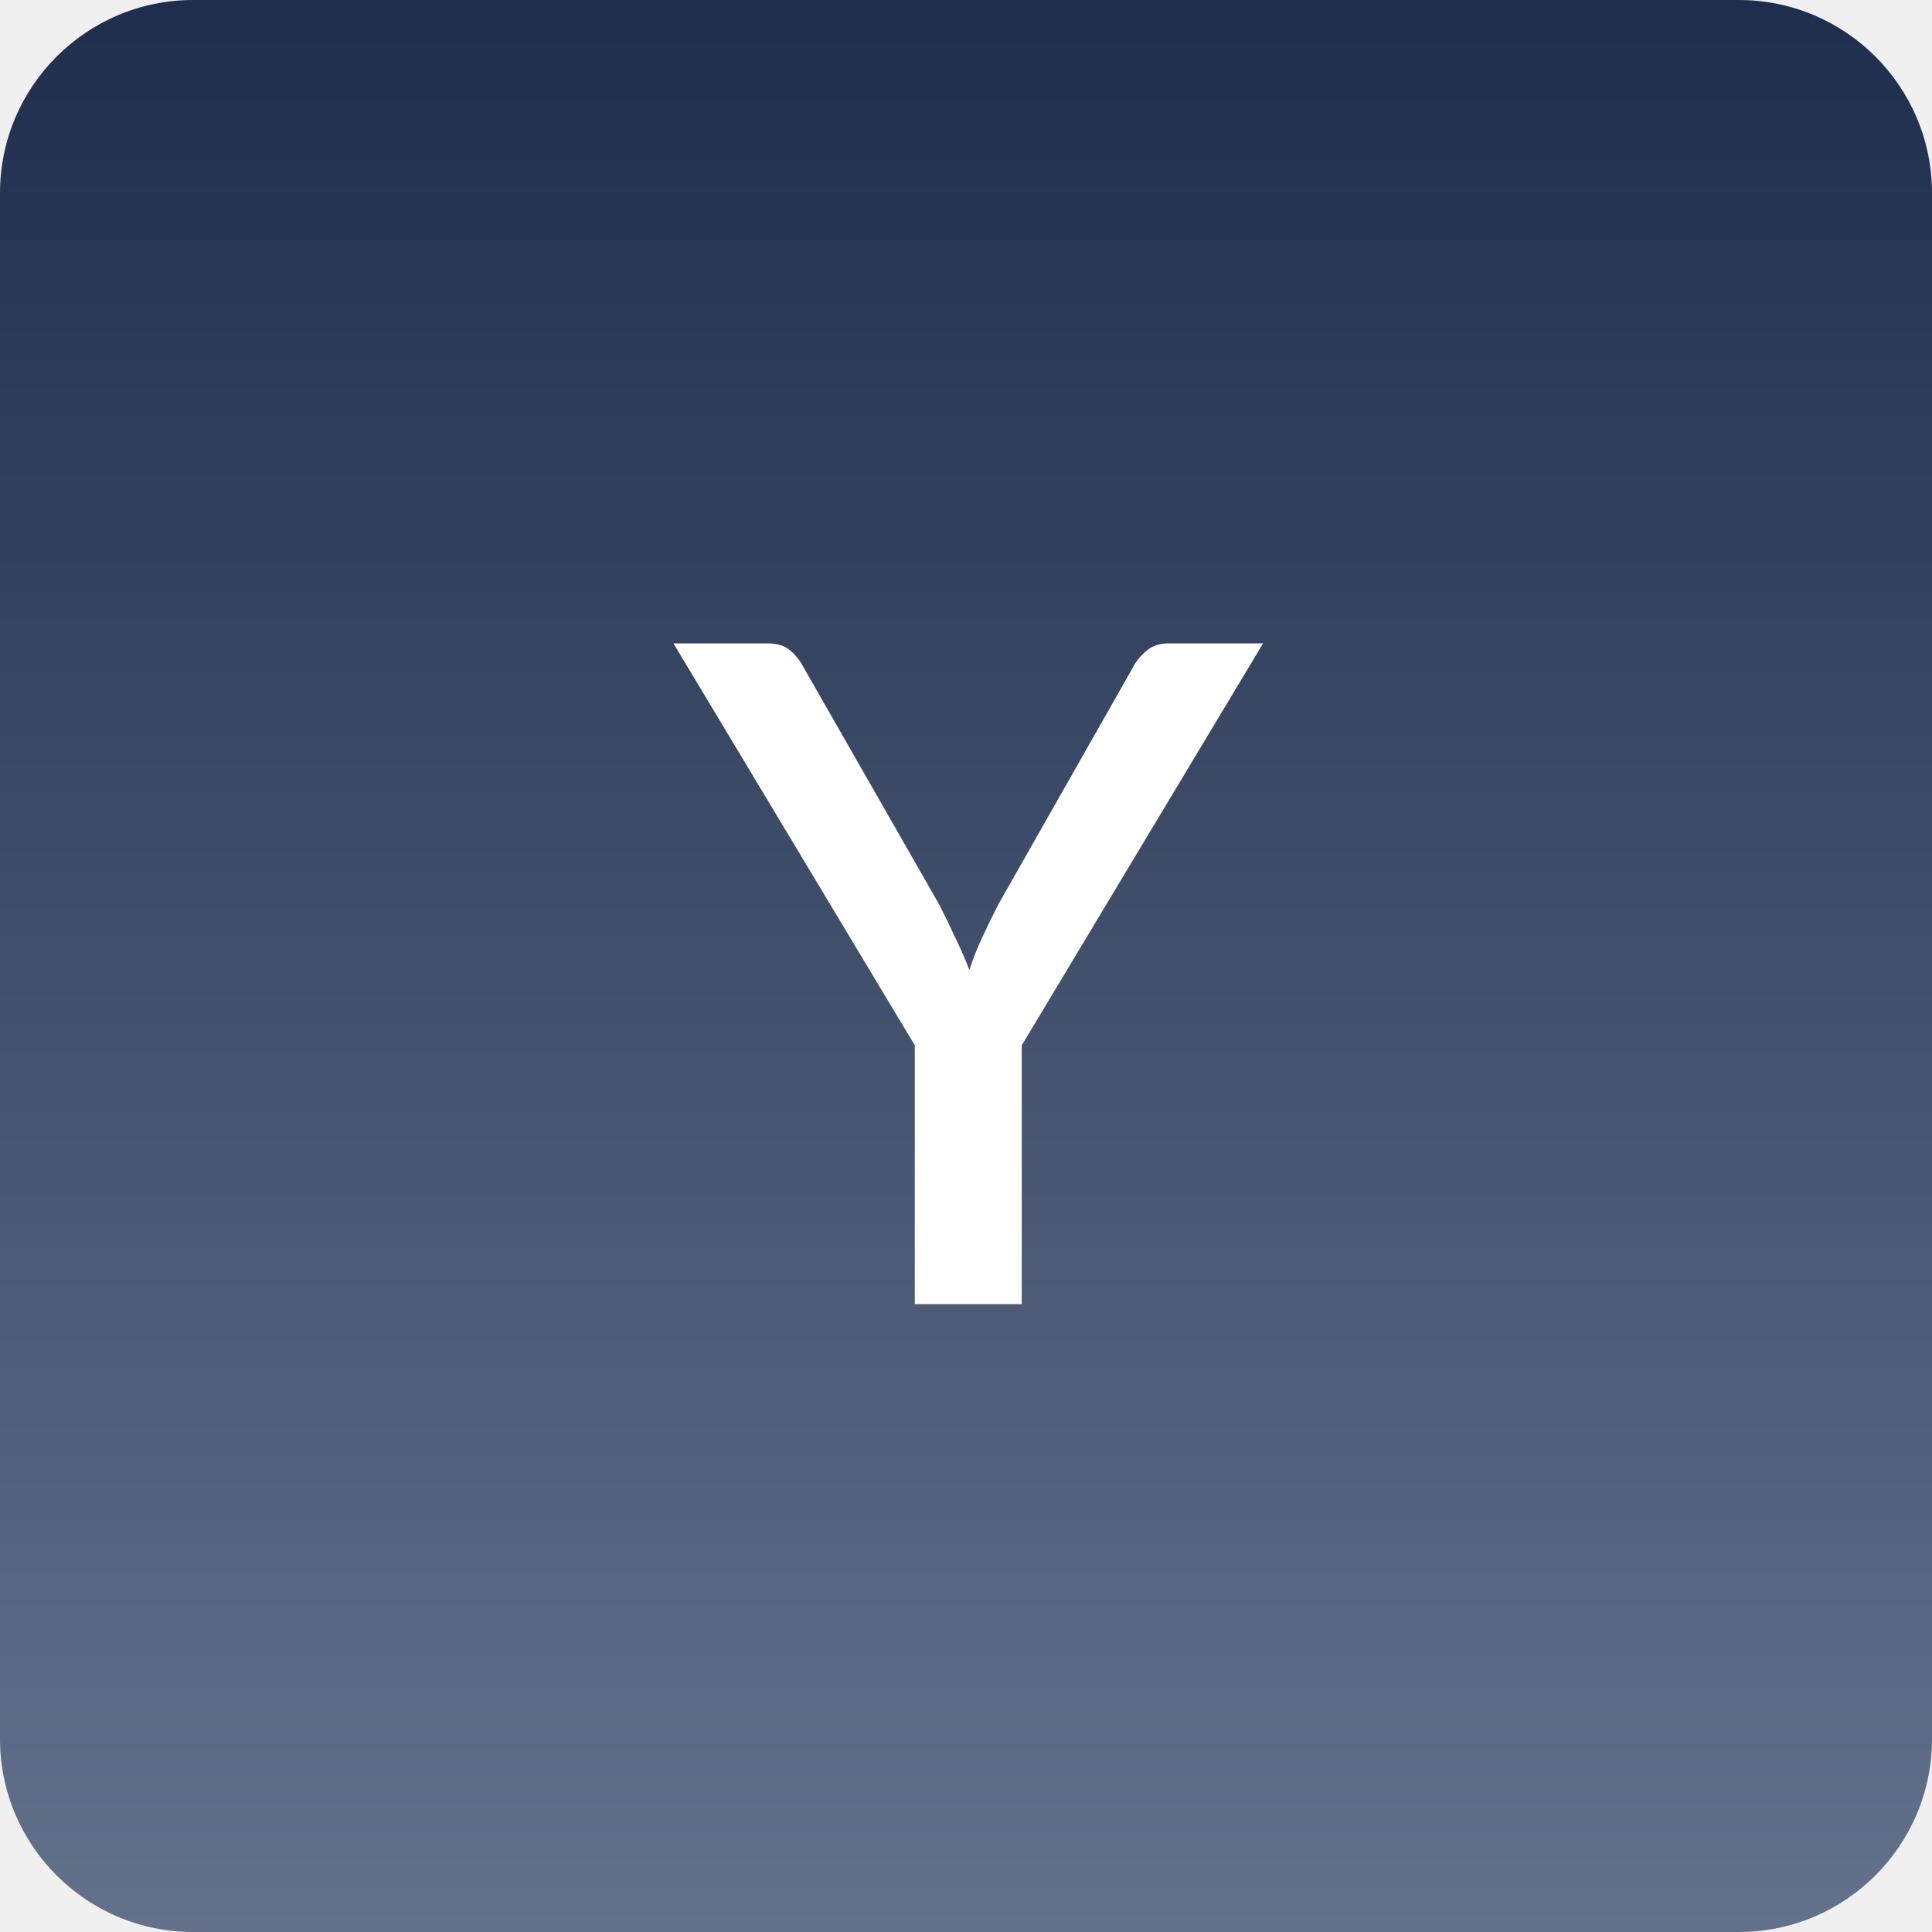
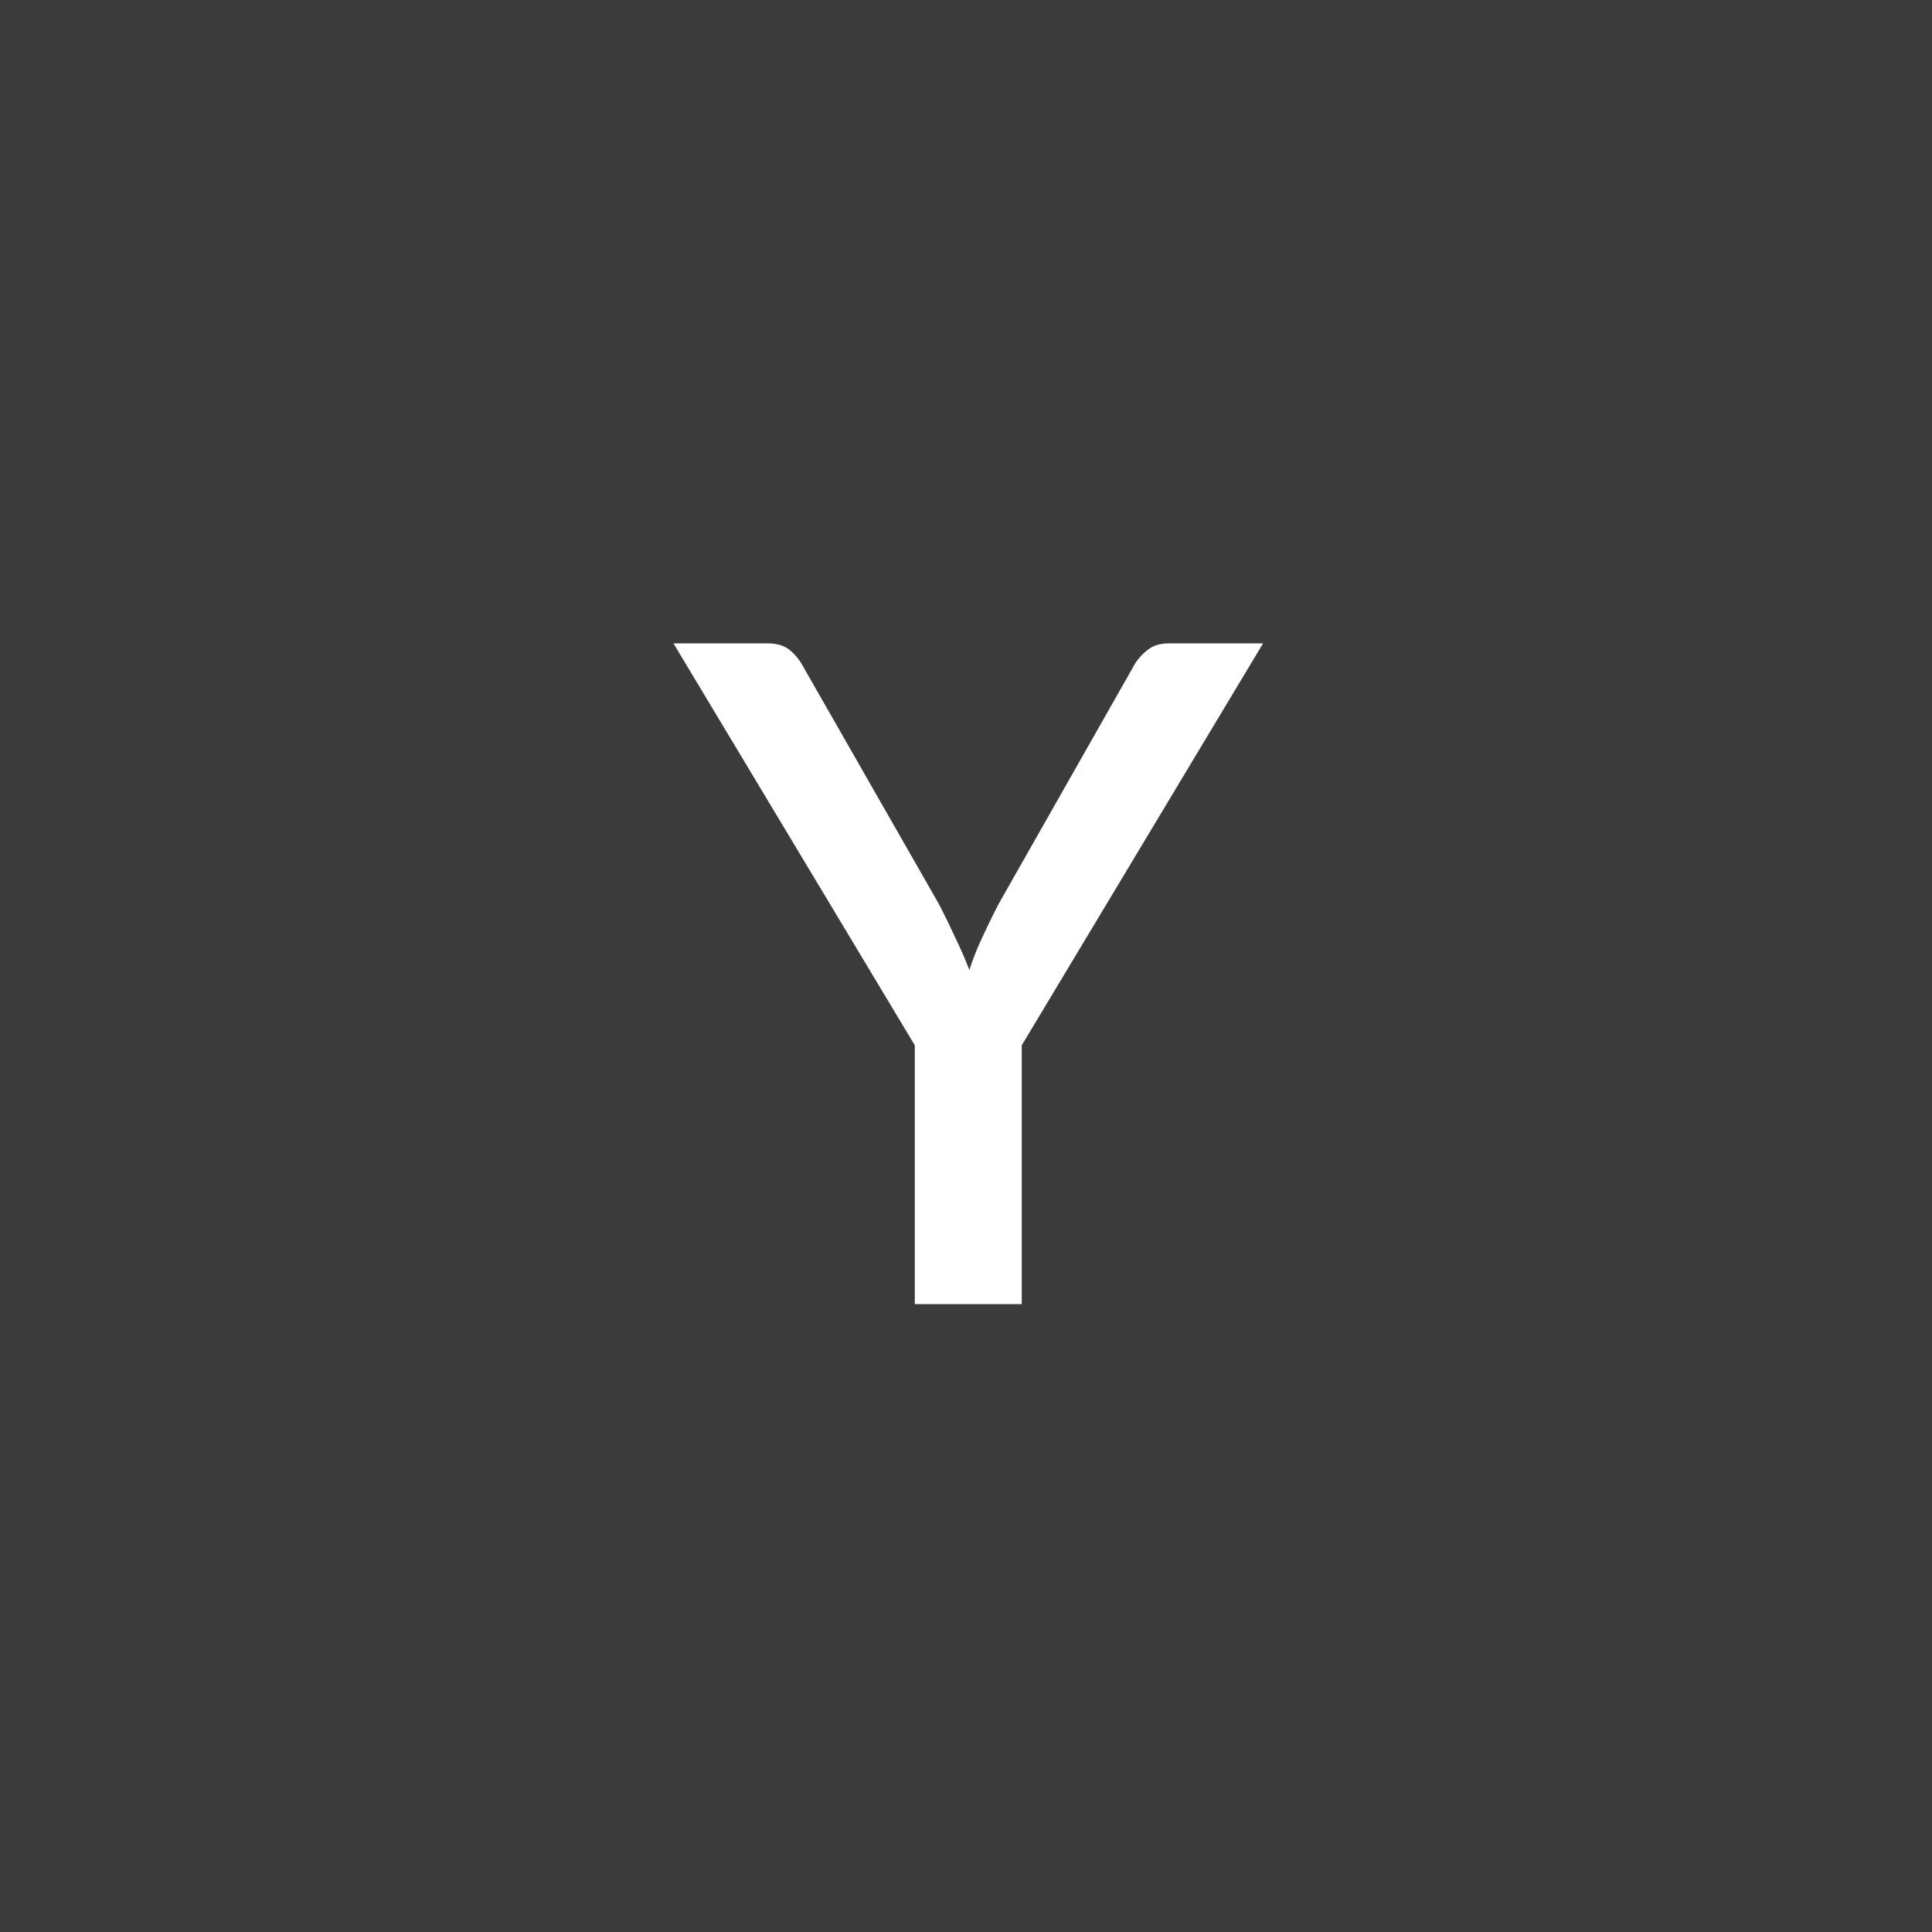
<svg xmlns="http://www.w3.org/2000/svg" width="40" height="40" viewBox="0 0 40 40" fill="none">
-   <rect width="40" height="40" rx="4" fill="url(#paint0_linear_349_5192)" />
+   <rect width="40" height="40" style="fill: rgb(59, 59, 59);" />
  <path d="M21.154 21.642V27H18.94V21.642L13.943 13.32H15.89C16.087 13.32 16.242 13.367 16.356 13.463C16.47 13.557 16.565 13.678 16.641 13.823L19.444 18.726C19.57 18.973 19.684 19.207 19.785 19.428C19.893 19.65 19.988 19.869 20.07 20.084C20.14 19.862 20.226 19.644 20.327 19.428C20.428 19.207 20.542 18.973 20.669 18.726L23.453 13.823C23.516 13.697 23.608 13.583 23.728 13.482C23.848 13.374 24.003 13.32 24.194 13.32H26.151L21.154 21.642Z" fill="white" />
  <defs>
-     <linearGradient id="paint0_linear_349_5192" x1="20" y1="0" x2="20" y2="40" gradientUnits="userSpaceOnUse">
-       <stop stop-color="#1F2E4D" />
-       <stop offset="1" stop-color="#63718B" />
-     </linearGradient>
-   </defs>
+ </defs>
</svg>
